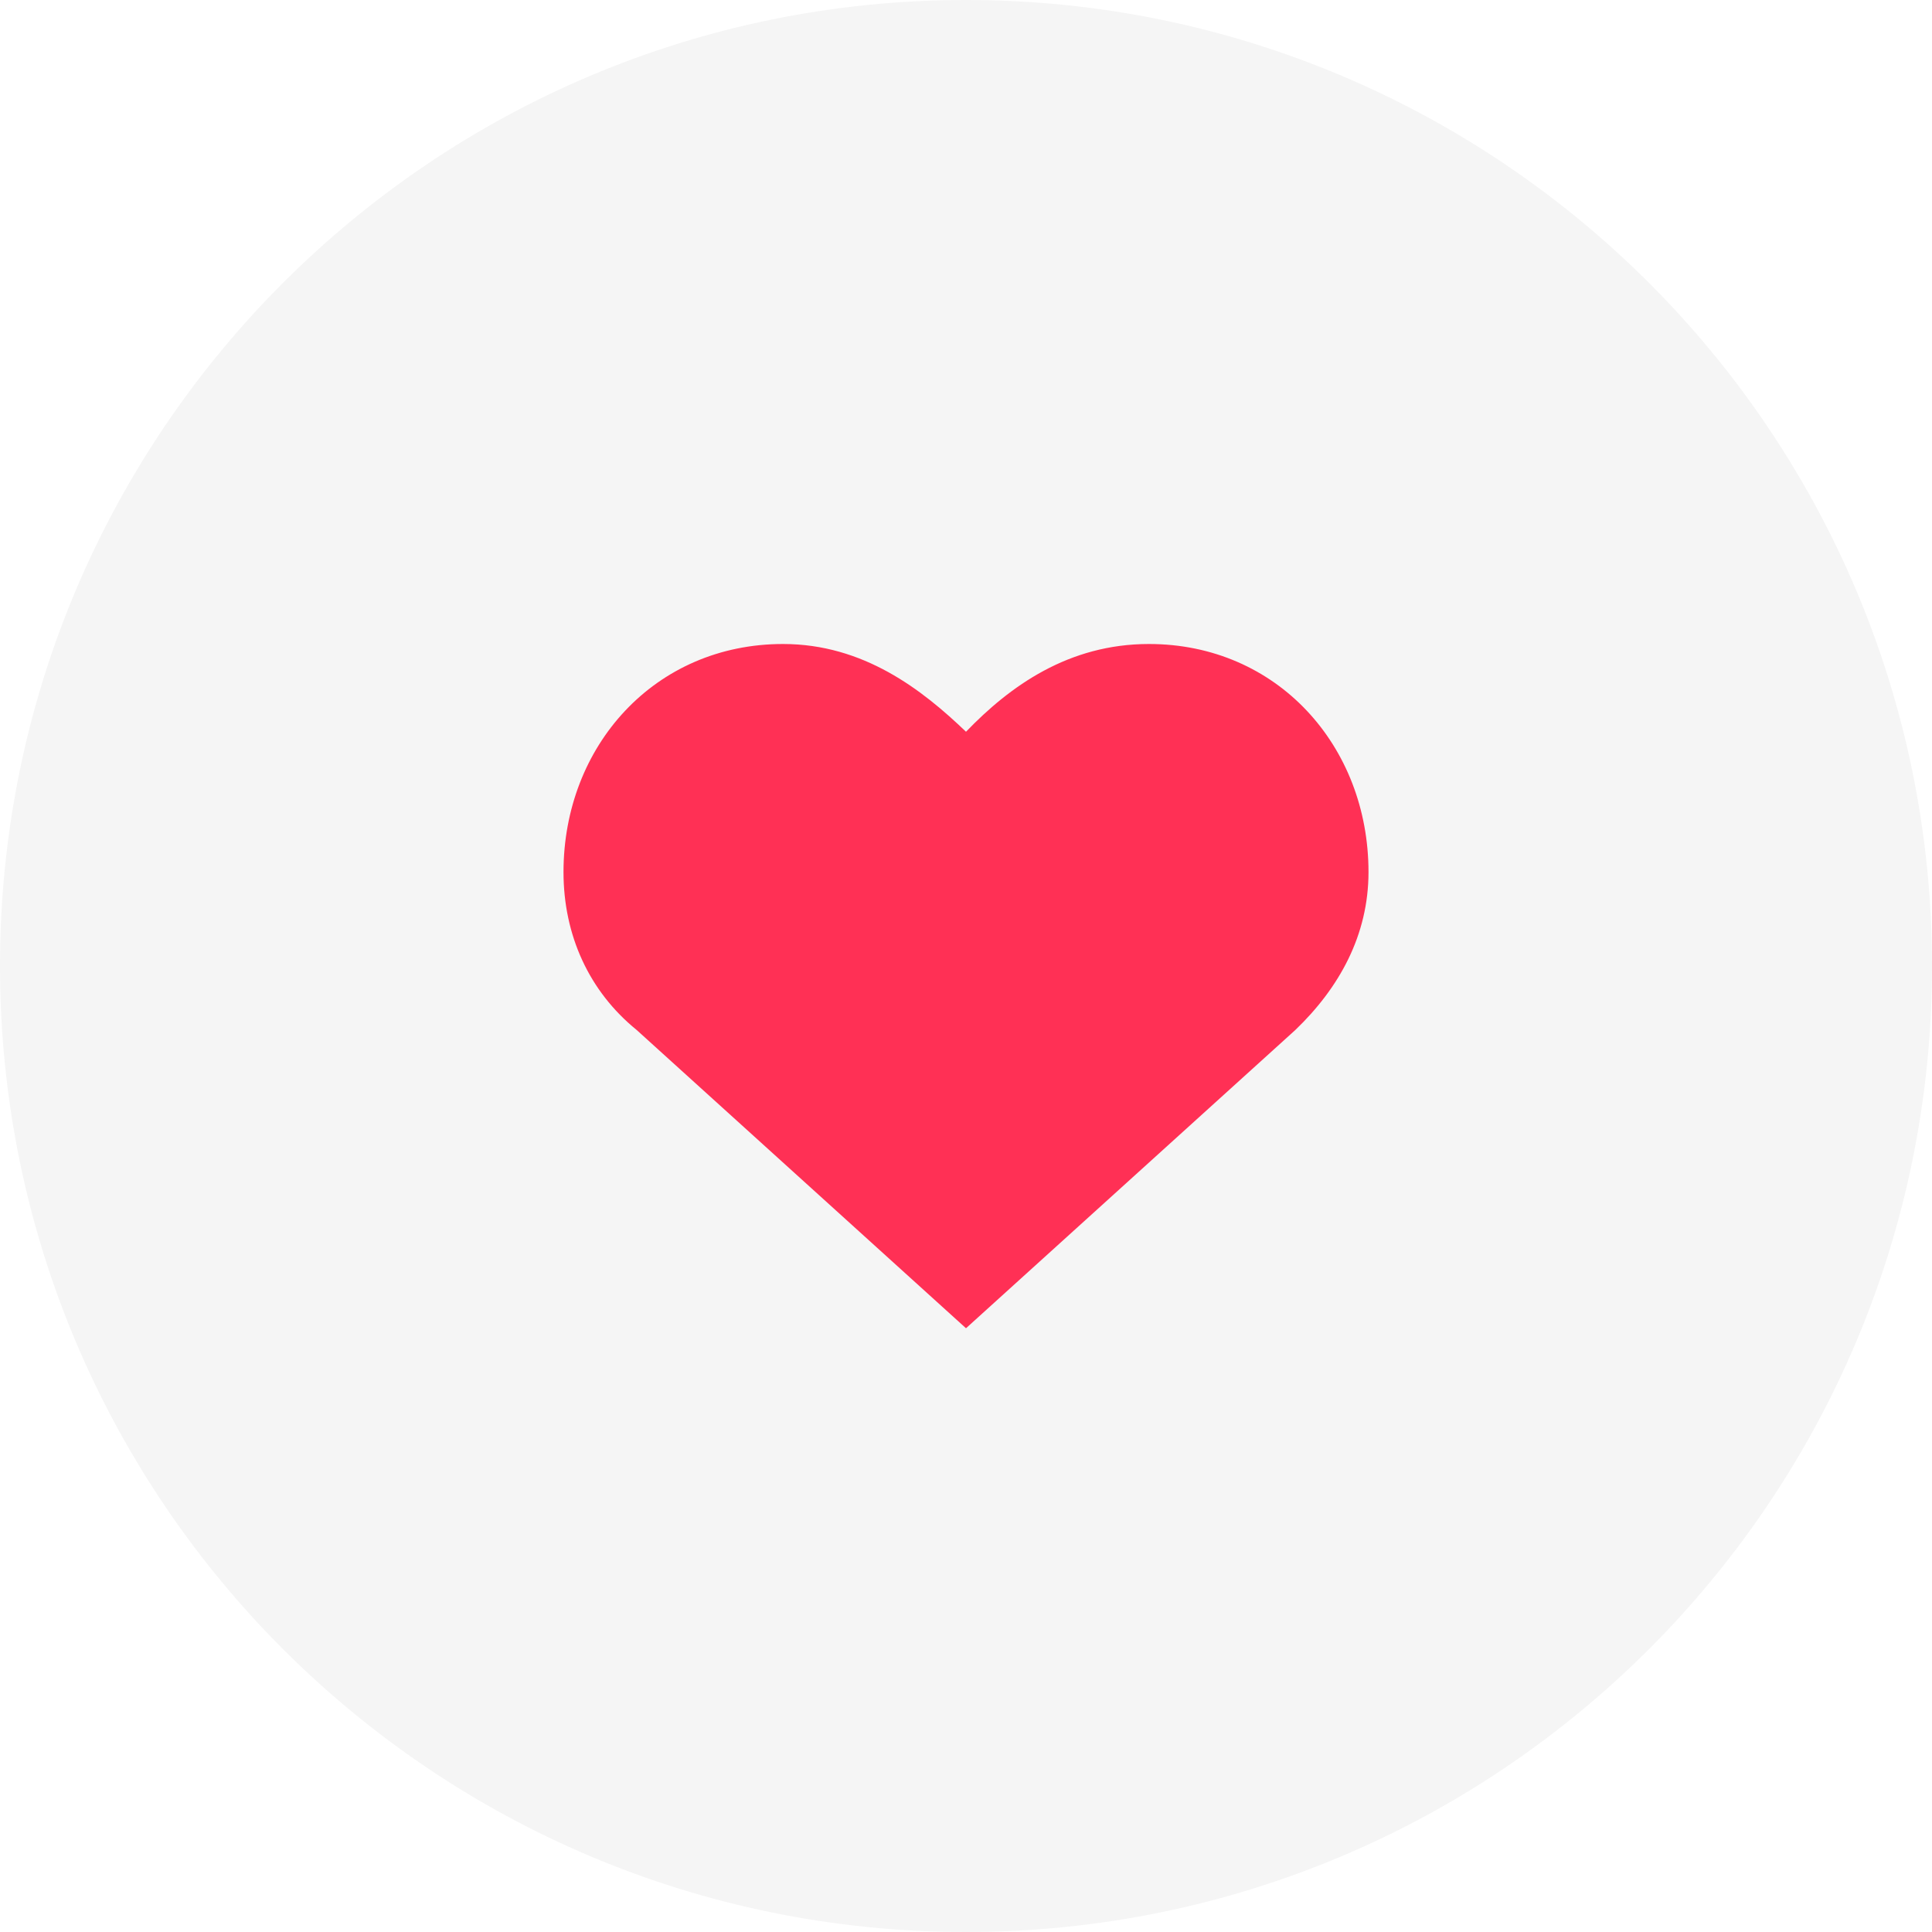
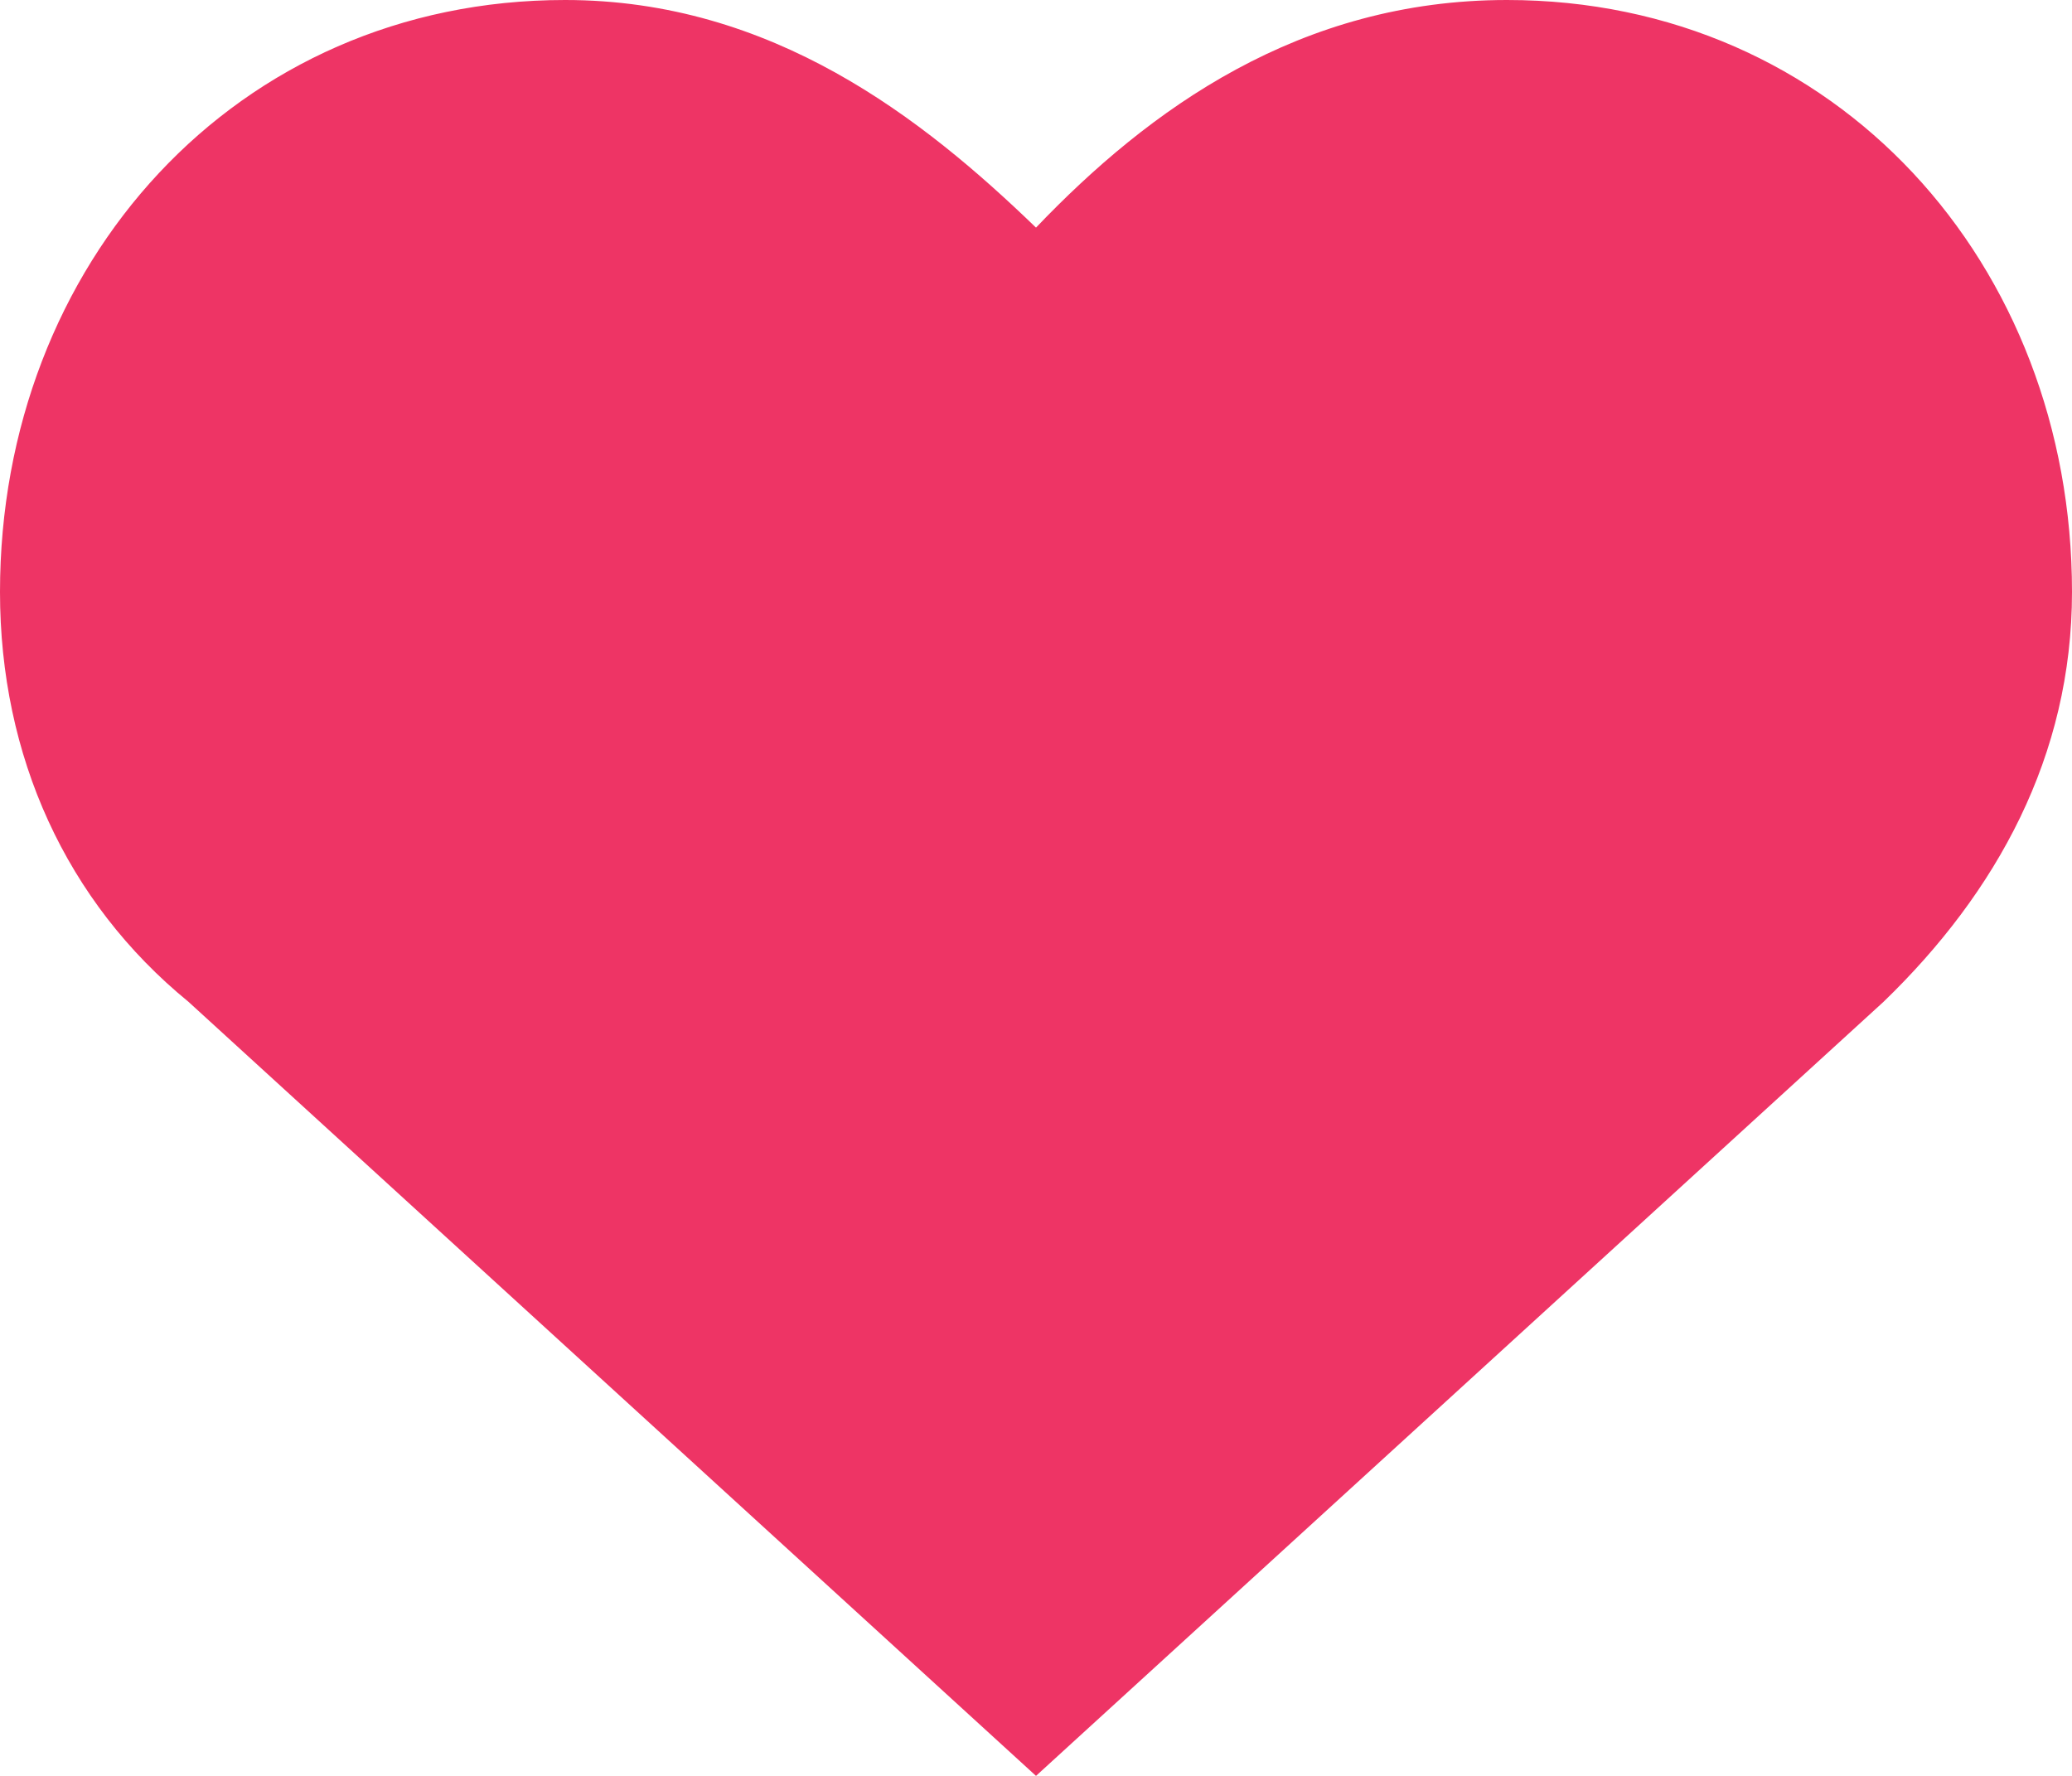
- <svg xmlns="http://www.w3.org/2000/svg" width="24" height="24" viewBox="0 0 24 24" fill="none">
-   <rect width="24" height="24" rx="12" fill="#F5F5F5" />
-   <path d="M14.273 8C13.273 8 12.546 8.523 12 9.09C11.454 8.567 10.727 8 9.727 8C8.136 8 7 9.264 7 10.833C7 11.618 7.318 12.315 7.909 12.795L12 16.5L16.091 12.795C16.636 12.272 17 11.618 17 10.833C17 9.264 15.864 8 14.273 8Z" fill="#FF3055" />
+ <svg xmlns="http://www.w3.org/2000/svg" width="14" height="12" viewBox="0 0 14 12" fill="none">
+   <path d="M10.182 0C8.782 0 7.764 0.738 7 1.538C6.236 0.8 5.218 0 3.818 0C1.591 0 0 1.785 0 4C0 5.108 0.445 6.092 1.273 6.769L7 12L12.727 6.769C13.491 6.031 14 5.108 14 4C14 1.785 12.409 0 10.182 0Z" fill="#EE3465" />
</svg>
